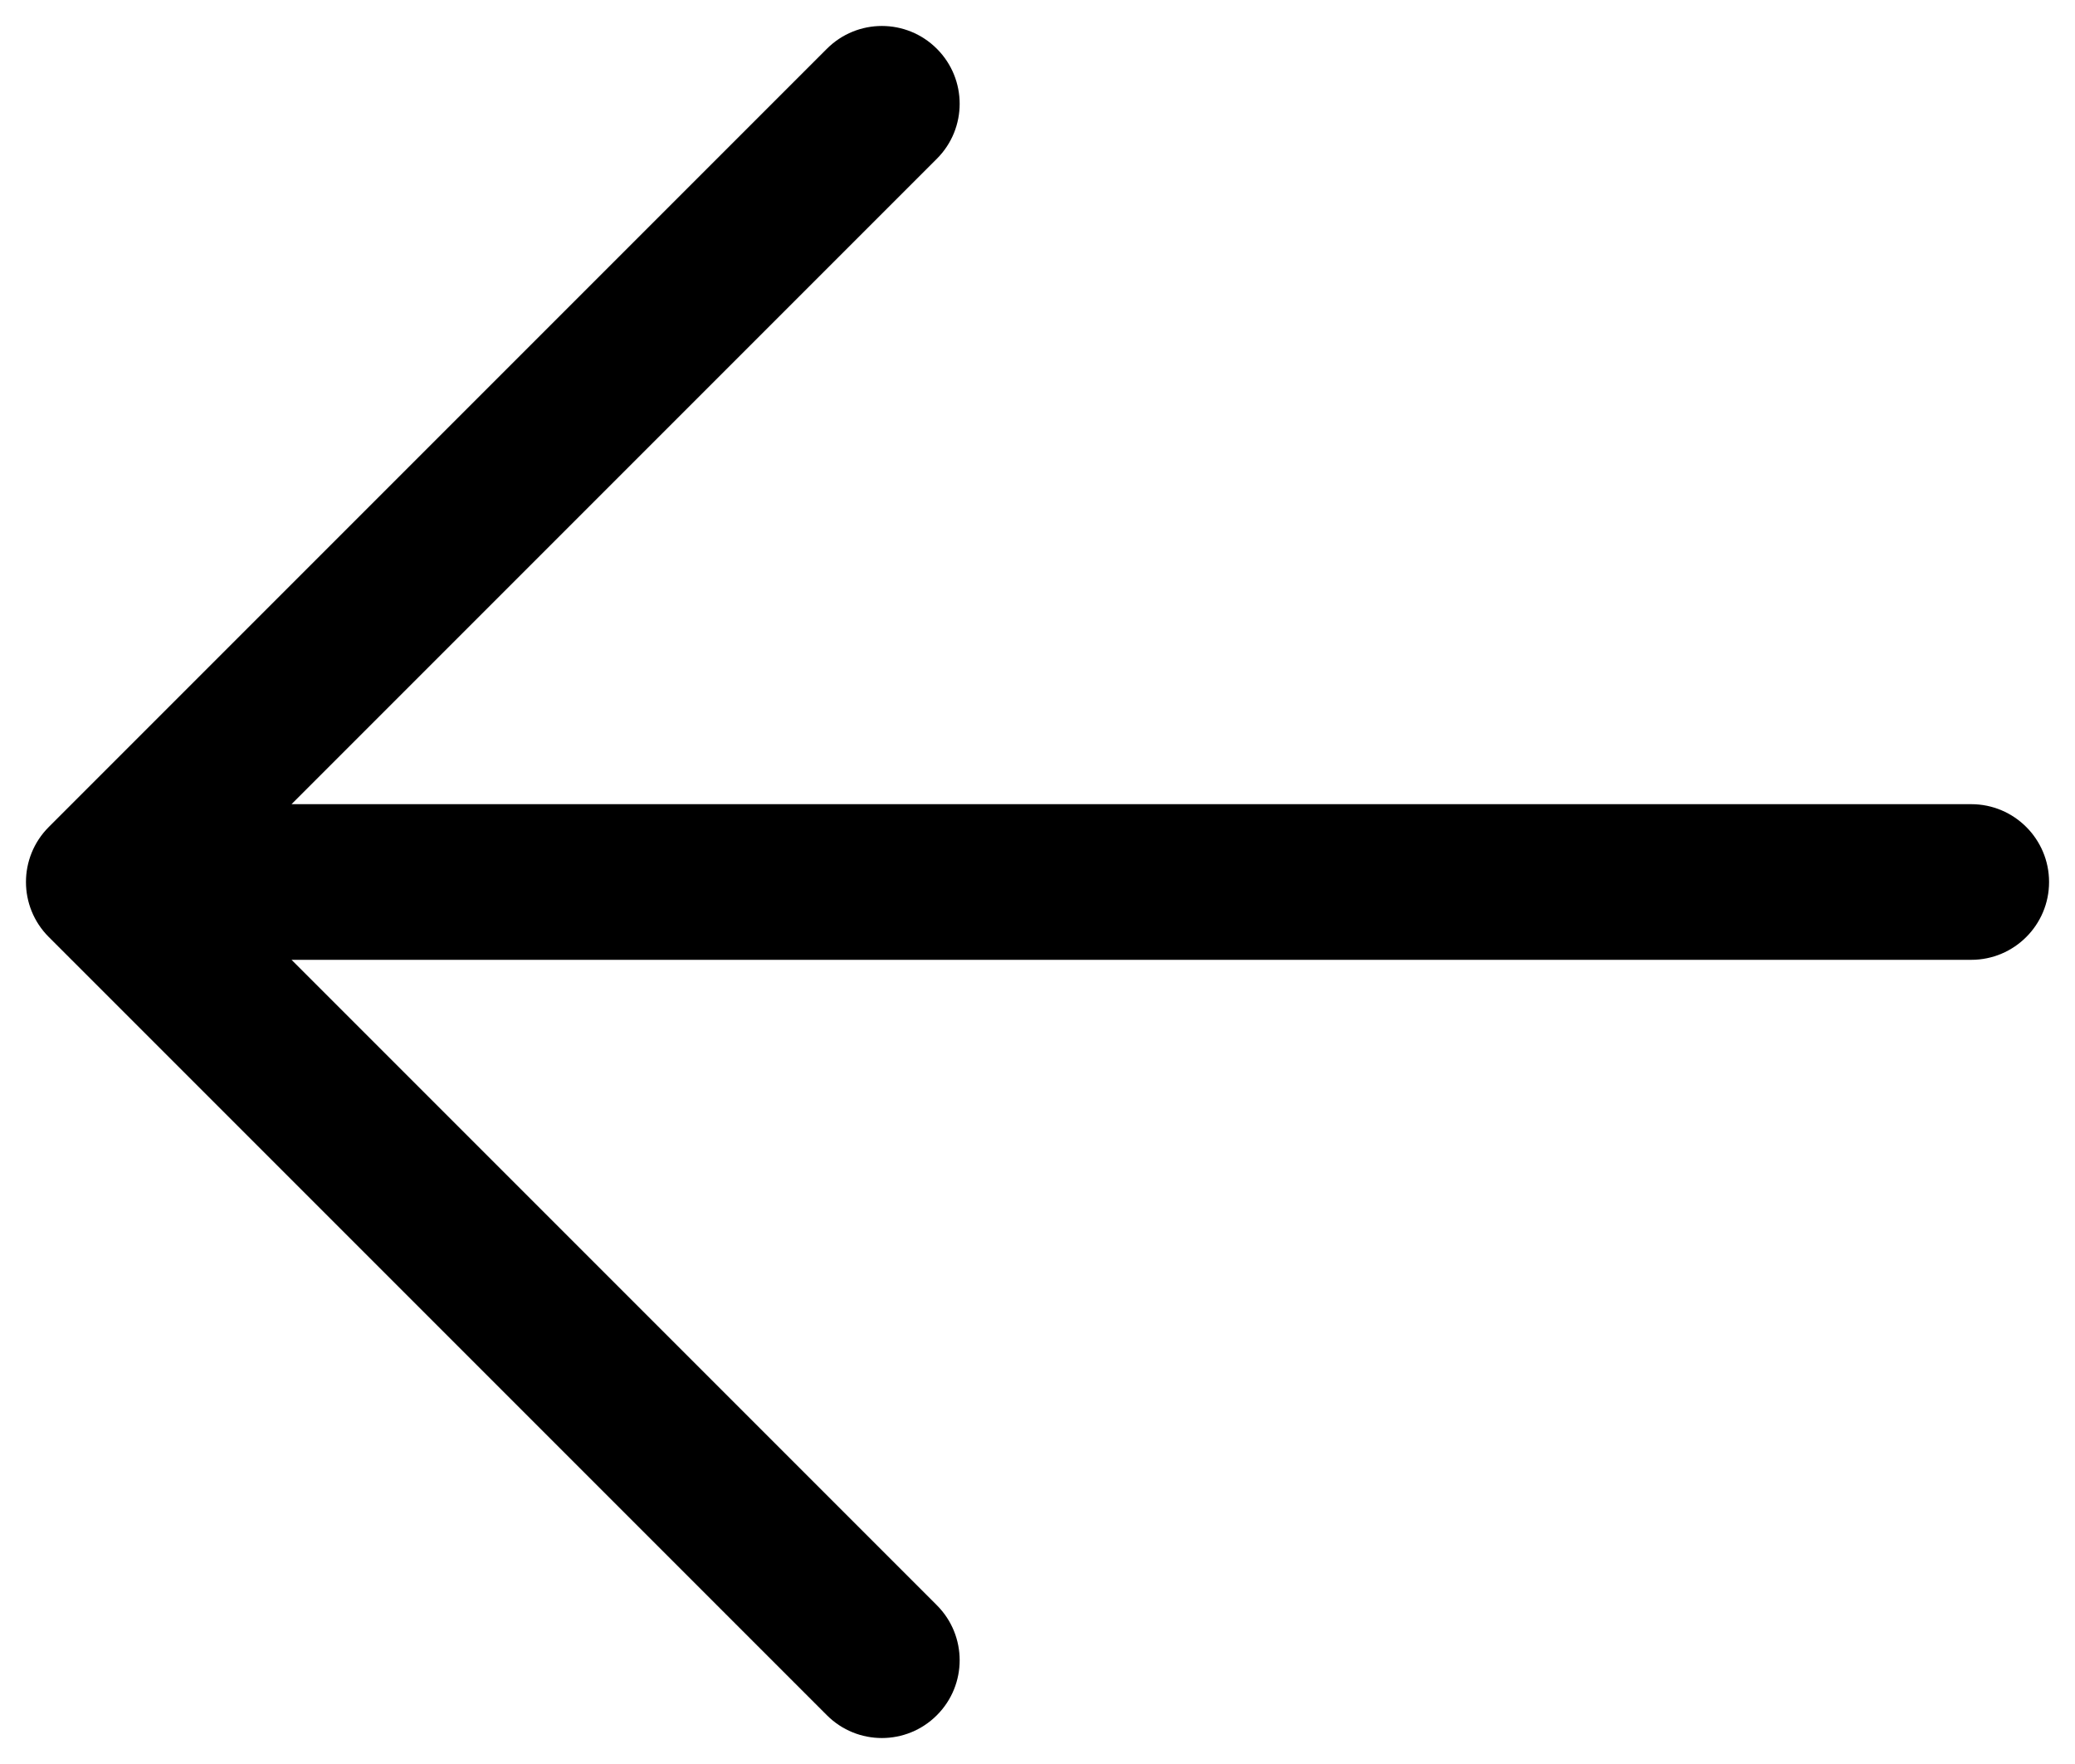
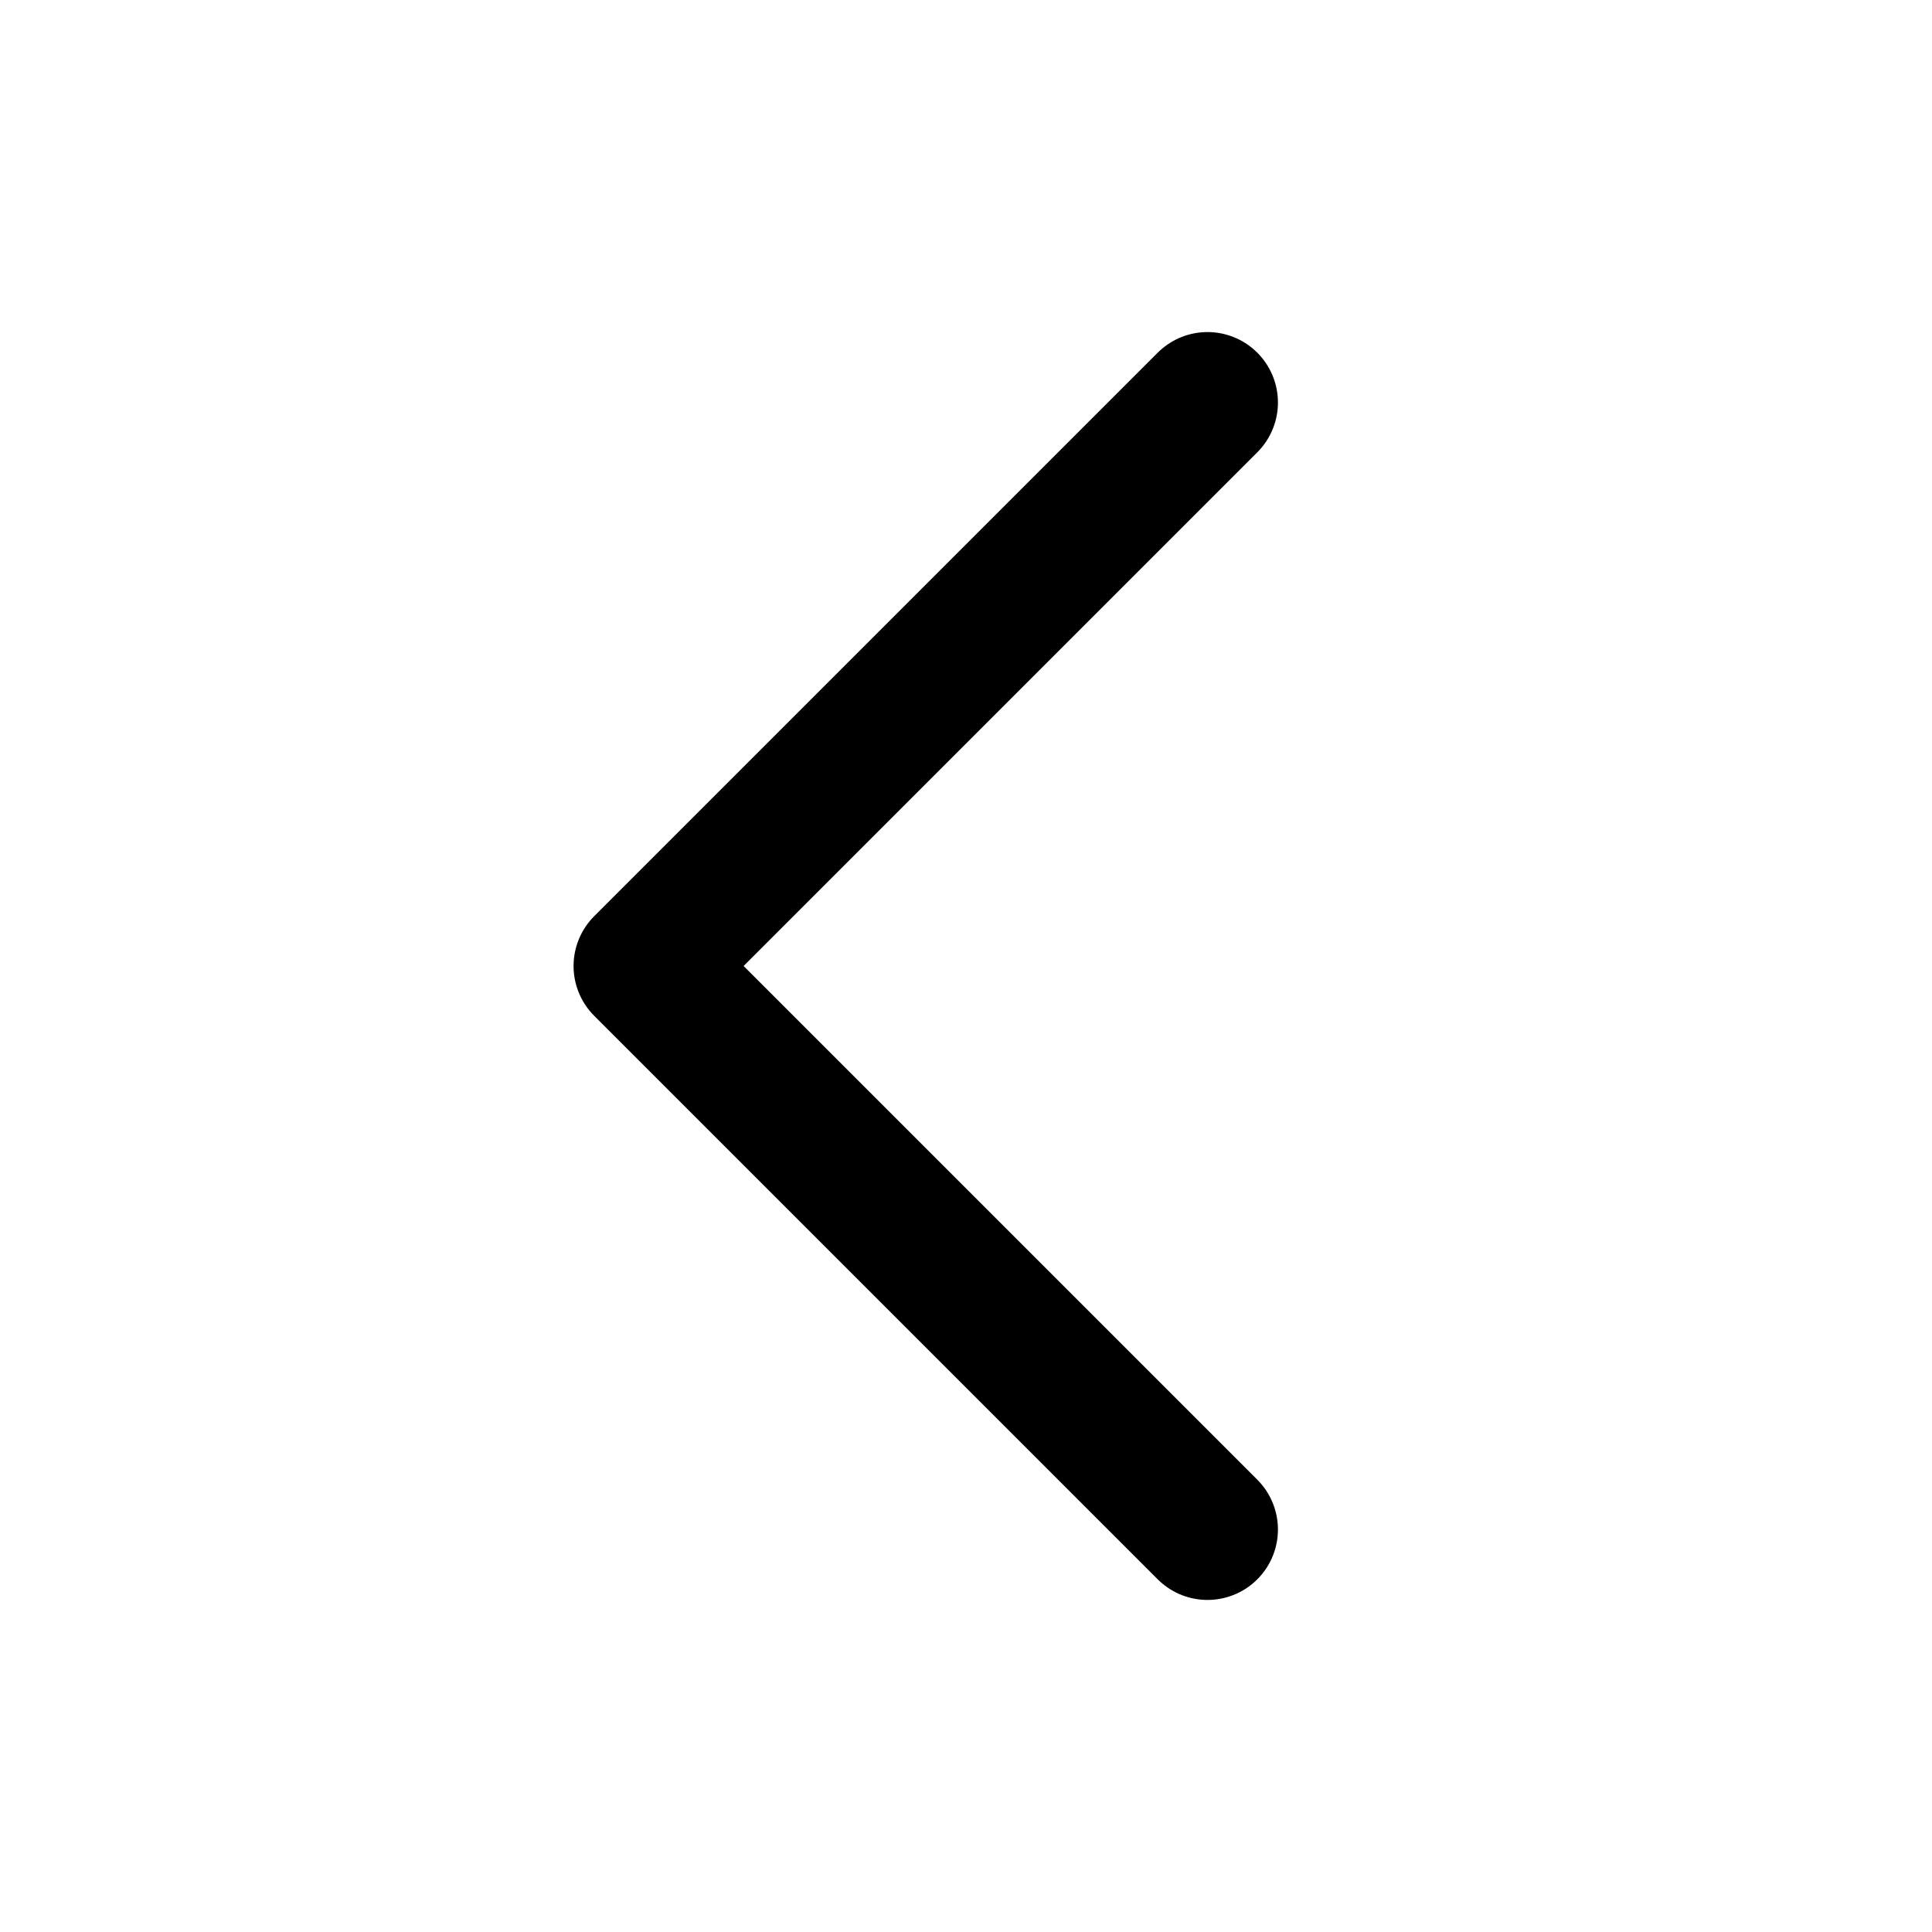
- <svg xmlns="http://www.w3.org/2000/svg" width="20" height="17" viewBox="0 0 20 17" fill="none">
-   <path d="M7.97 16.53C8.263 16.823 8.737 16.823 9.03 16.53C9.323 16.237 9.323 15.763 9.03 15.47L7.97 16.53ZM1 8.5L0.47 7.97C0.177 8.263 0.177 8.737 0.47 9.03L1 8.5ZM9.03 1.53C9.323 1.237 9.323 0.763 9.03 0.47C8.737 0.177 8.263 0.177 7.97 0.47L9.03 1.53ZM19 9.25C19.414 9.25 19.75 8.914 19.75 8.5C19.75 8.086 19.414 7.75 19 7.75V9.25ZM9.03 15.47L1.53 7.97L0.47 9.03L7.97 16.53L9.03 15.47ZM1.53 9.03L9.03 1.53L7.97 0.47L0.47 7.97L1.53 9.03ZM19 7.75H1V9.25H19V7.75Z" fill="black" />
+ <svg xmlns="http://www.w3.org/2000/svg" width="24" height="24" viewBox="0 0 24 24" fill="none">
+   <path d="M15 5L8 12L15 19" stroke="black" stroke-width="1.75" stroke-linecap="round" stroke-linejoin="round" />
</svg>
